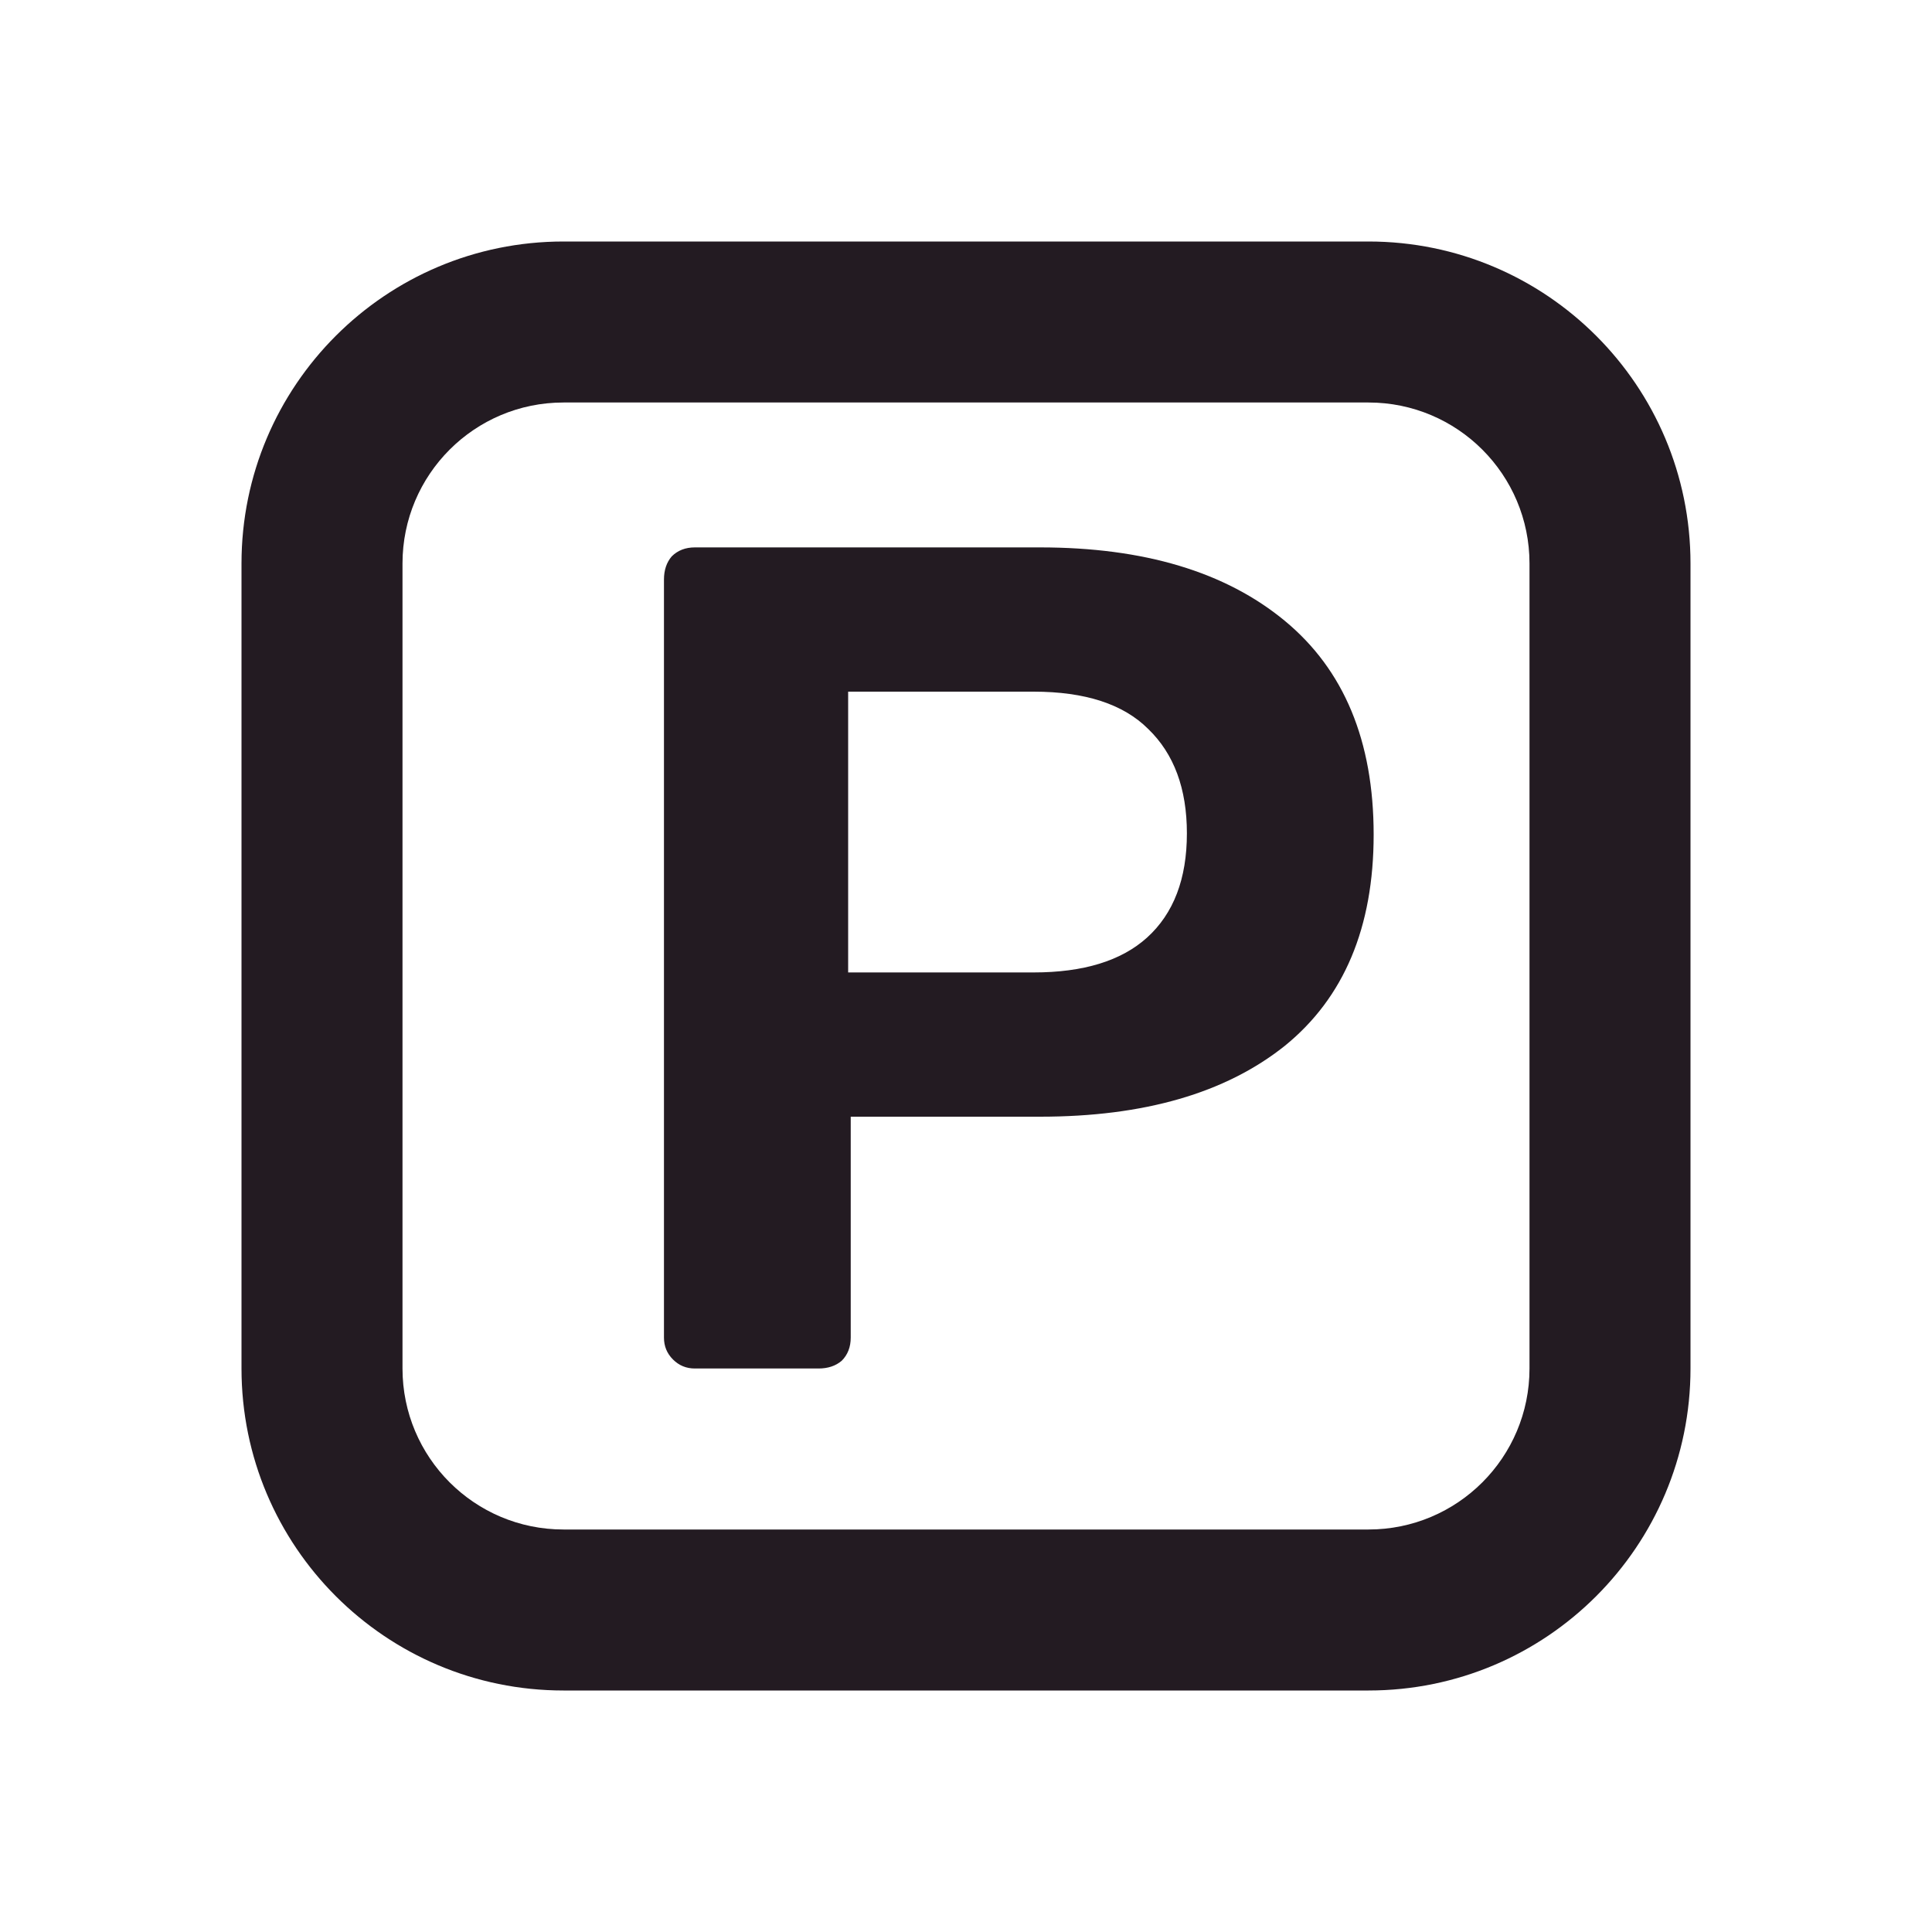
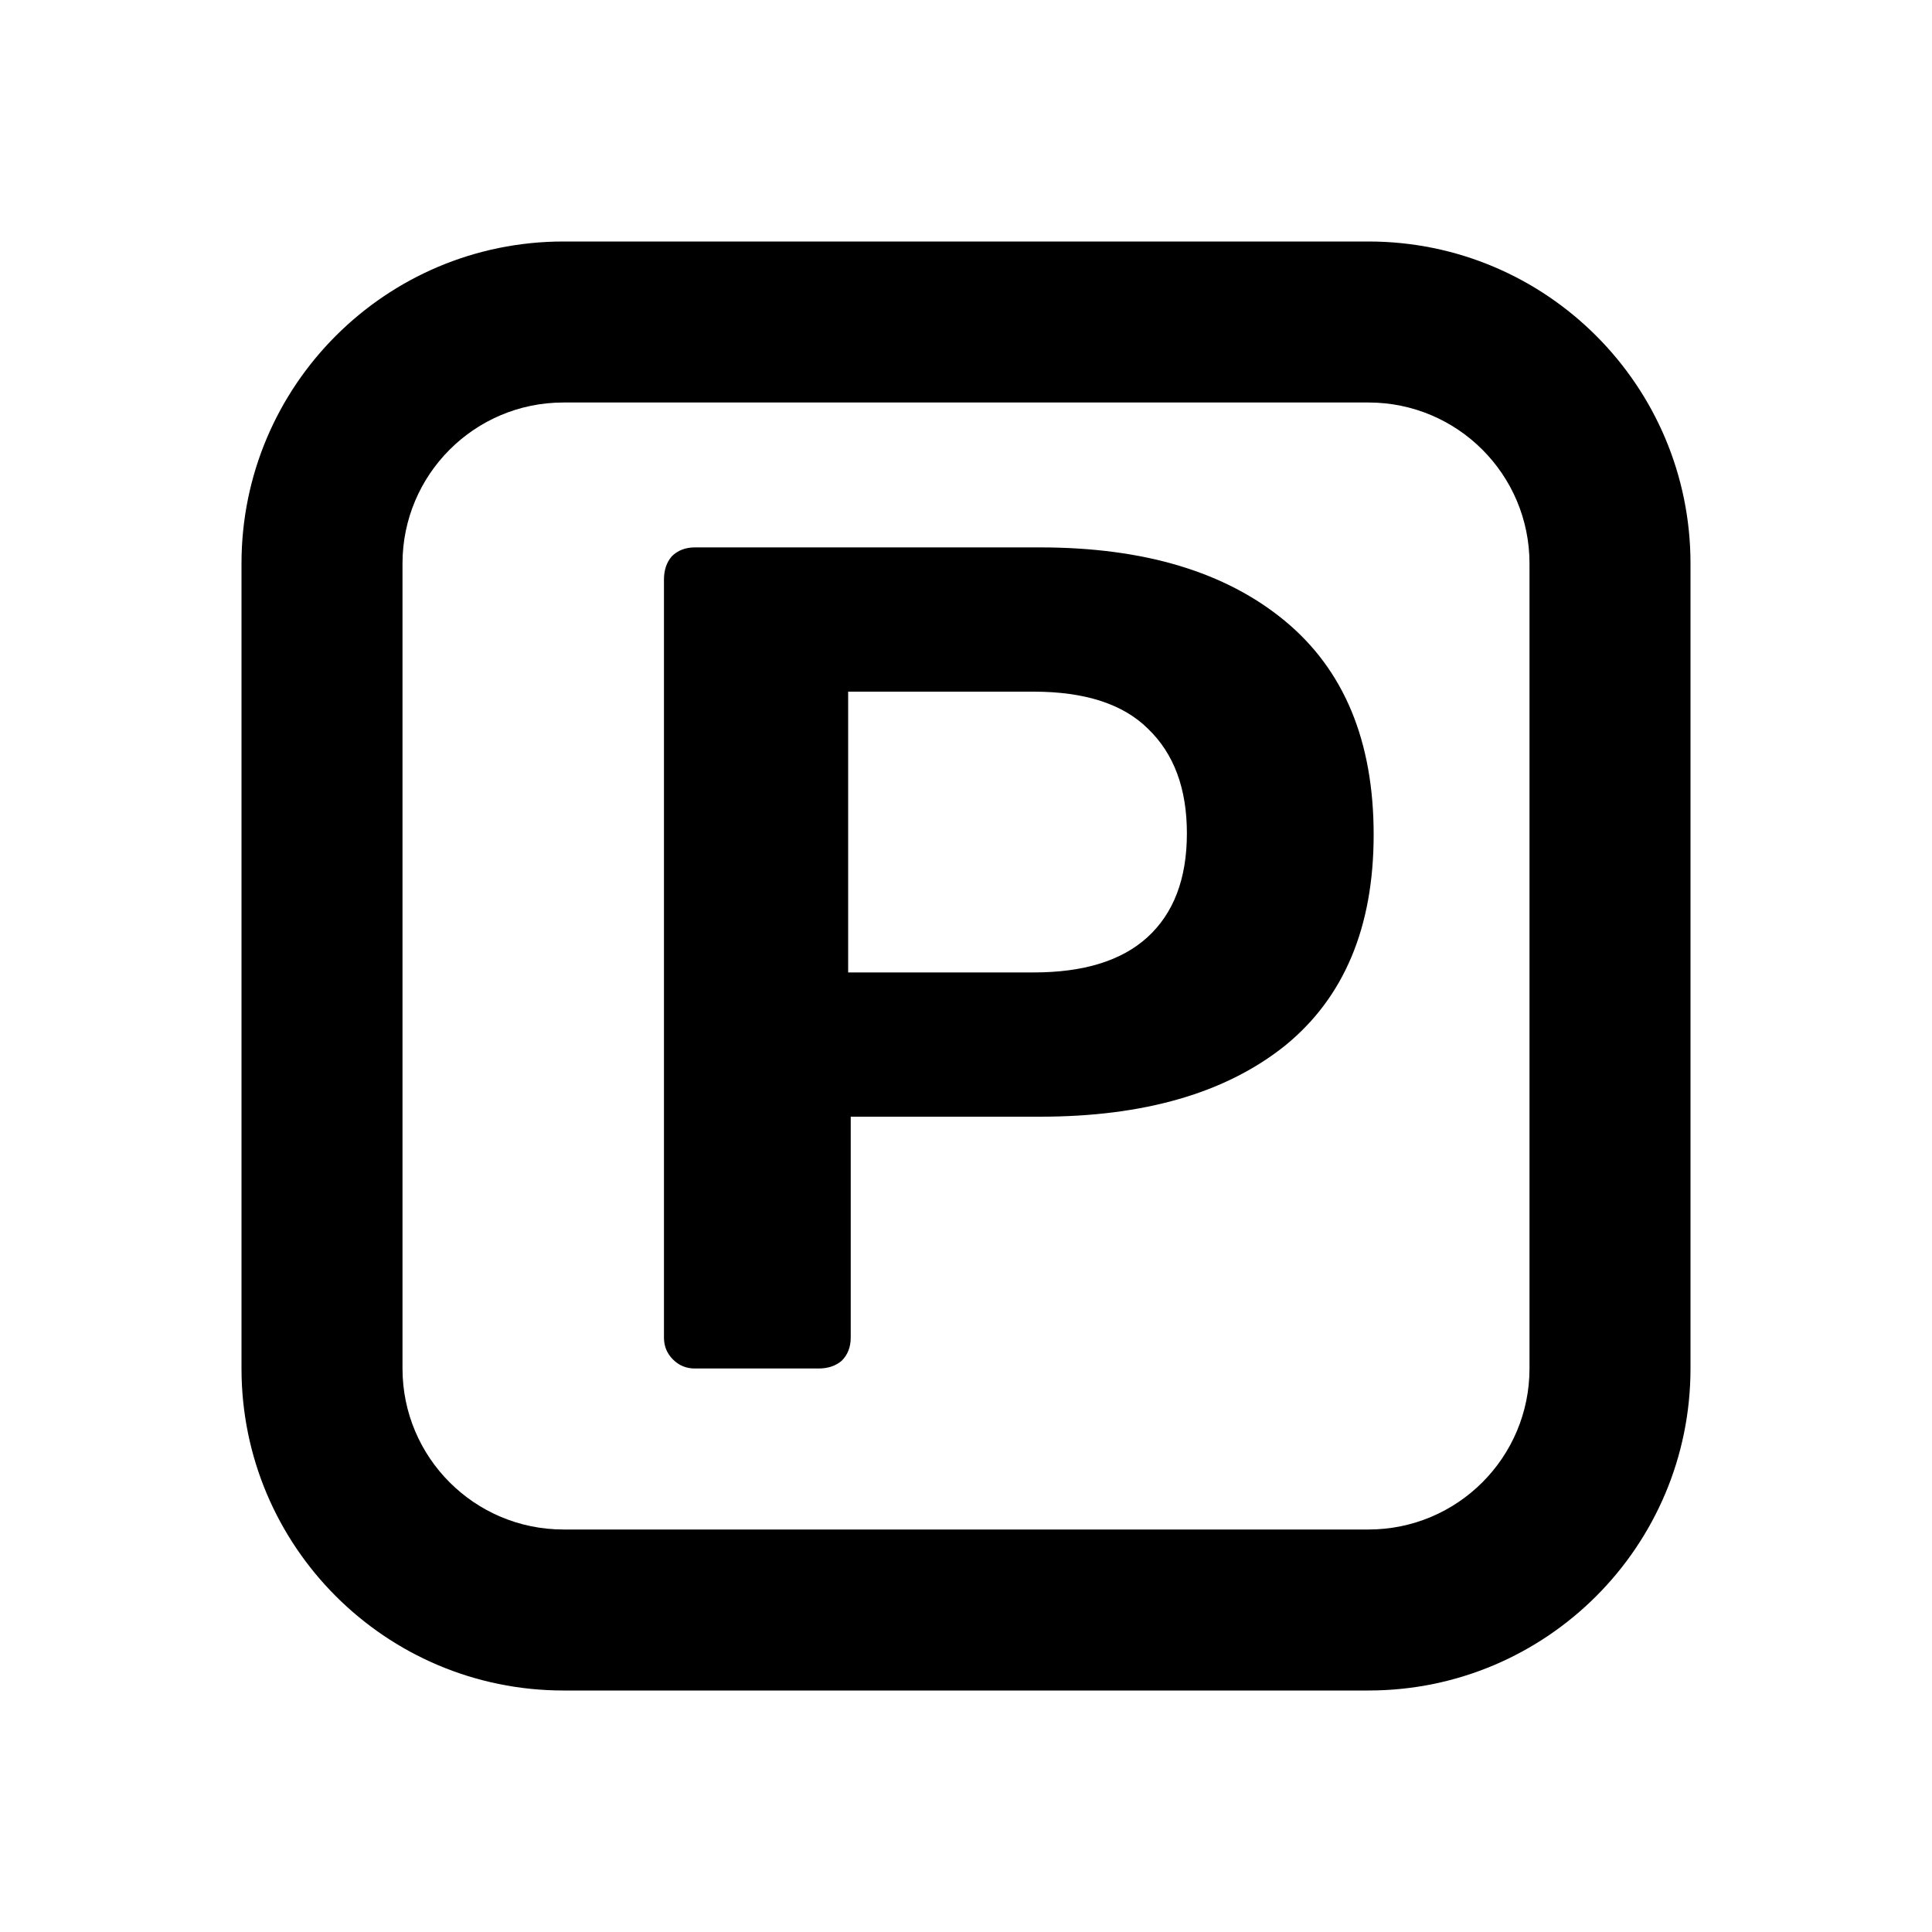
- <svg xmlns="http://www.w3.org/2000/svg" width="24" height="24" viewBox="0 0 24 24" fill="none">
-   <path fill-rule="evenodd" clip-rule="evenodd" d="M7 5H17C18.105 5 19 5.895 19 7V17C19 18.105 18.105 19 17 19H7C5.895 19 5 18.105 5 17V7C5 5.895 5.895 5 7 5ZM3 7C3 4.791 4.791 3 7 3H17C19.209 3 21 4.791 21 7V17C21 19.209 19.209 21 17 21H7C4.791 21 3 19.209 3 17V7ZM8.36 16.888C8.435 16.963 8.525 17 8.632 17H10.168C10.285 17 10.381 16.968 10.456 16.904C10.531 16.829 10.568 16.733 10.568 16.616V13.872H12.92C14.211 13.872 15.224 13.579 15.96 12.992C16.696 12.395 17.064 11.52 17.064 10.368C17.064 9.205 16.696 8.32 15.96 7.712C15.224 7.104 14.211 6.8 12.92 6.8H8.632C8.515 6.8 8.419 6.837 8.344 6.912C8.28 6.987 8.248 7.083 8.248 7.2V16.616C8.248 16.723 8.285 16.813 8.36 16.888ZM14.248 11.648C13.928 11.936 13.459 12.08 12.84 12.08H10.536V8.592H12.84C13.48 8.592 13.955 8.747 14.264 9.056C14.584 9.365 14.744 9.797 14.744 10.352C14.744 10.917 14.579 11.349 14.248 11.648Z" fill="#231B22" />
+ <svg xmlns="http://www.w3.org/2000/svg" width="24" height="24" viewBox="0 0 24 24">
+   <path fill-rule="evenodd" clip-rule="evenodd" d="M7 5H17C18.105 5 19 5.895 19 7V17C19 18.105 18.105 19 17 19H7C5.895 19 5 18.105 5 17V7C5 5.895 5.895 5 7 5ZM3 7C3 4.791 4.791 3 7 3H17C19.209 3 21 4.791 21 7V17C21 19.209 19.209 21 17 21H7C4.791 21 3 19.209 3 17V7ZM8.36 16.888C8.435 16.963 8.525 17 8.632 17H10.168C10.285 17 10.381 16.968 10.456 16.904C10.531 16.829 10.568 16.733 10.568 16.616V13.872H12.92C14.211 13.872 15.224 13.579 15.96 12.992C16.696 12.395 17.064 11.52 17.064 10.368C17.064 9.205 16.696 8.32 15.96 7.712C15.224 7.104 14.211 6.8 12.92 6.8H8.632C8.515 6.8 8.419 6.837 8.344 6.912C8.28 6.987 8.248 7.083 8.248 7.2V16.616C8.248 16.723 8.285 16.813 8.36 16.888ZM14.248 11.648C13.928 11.936 13.459 12.08 12.84 12.08H10.536V8.592H12.84C13.48 8.592 13.955 8.747 14.264 9.056C14.584 9.365 14.744 9.797 14.744 10.352C14.744 10.917 14.579 11.349 14.248 11.648Z" />
</svg>
